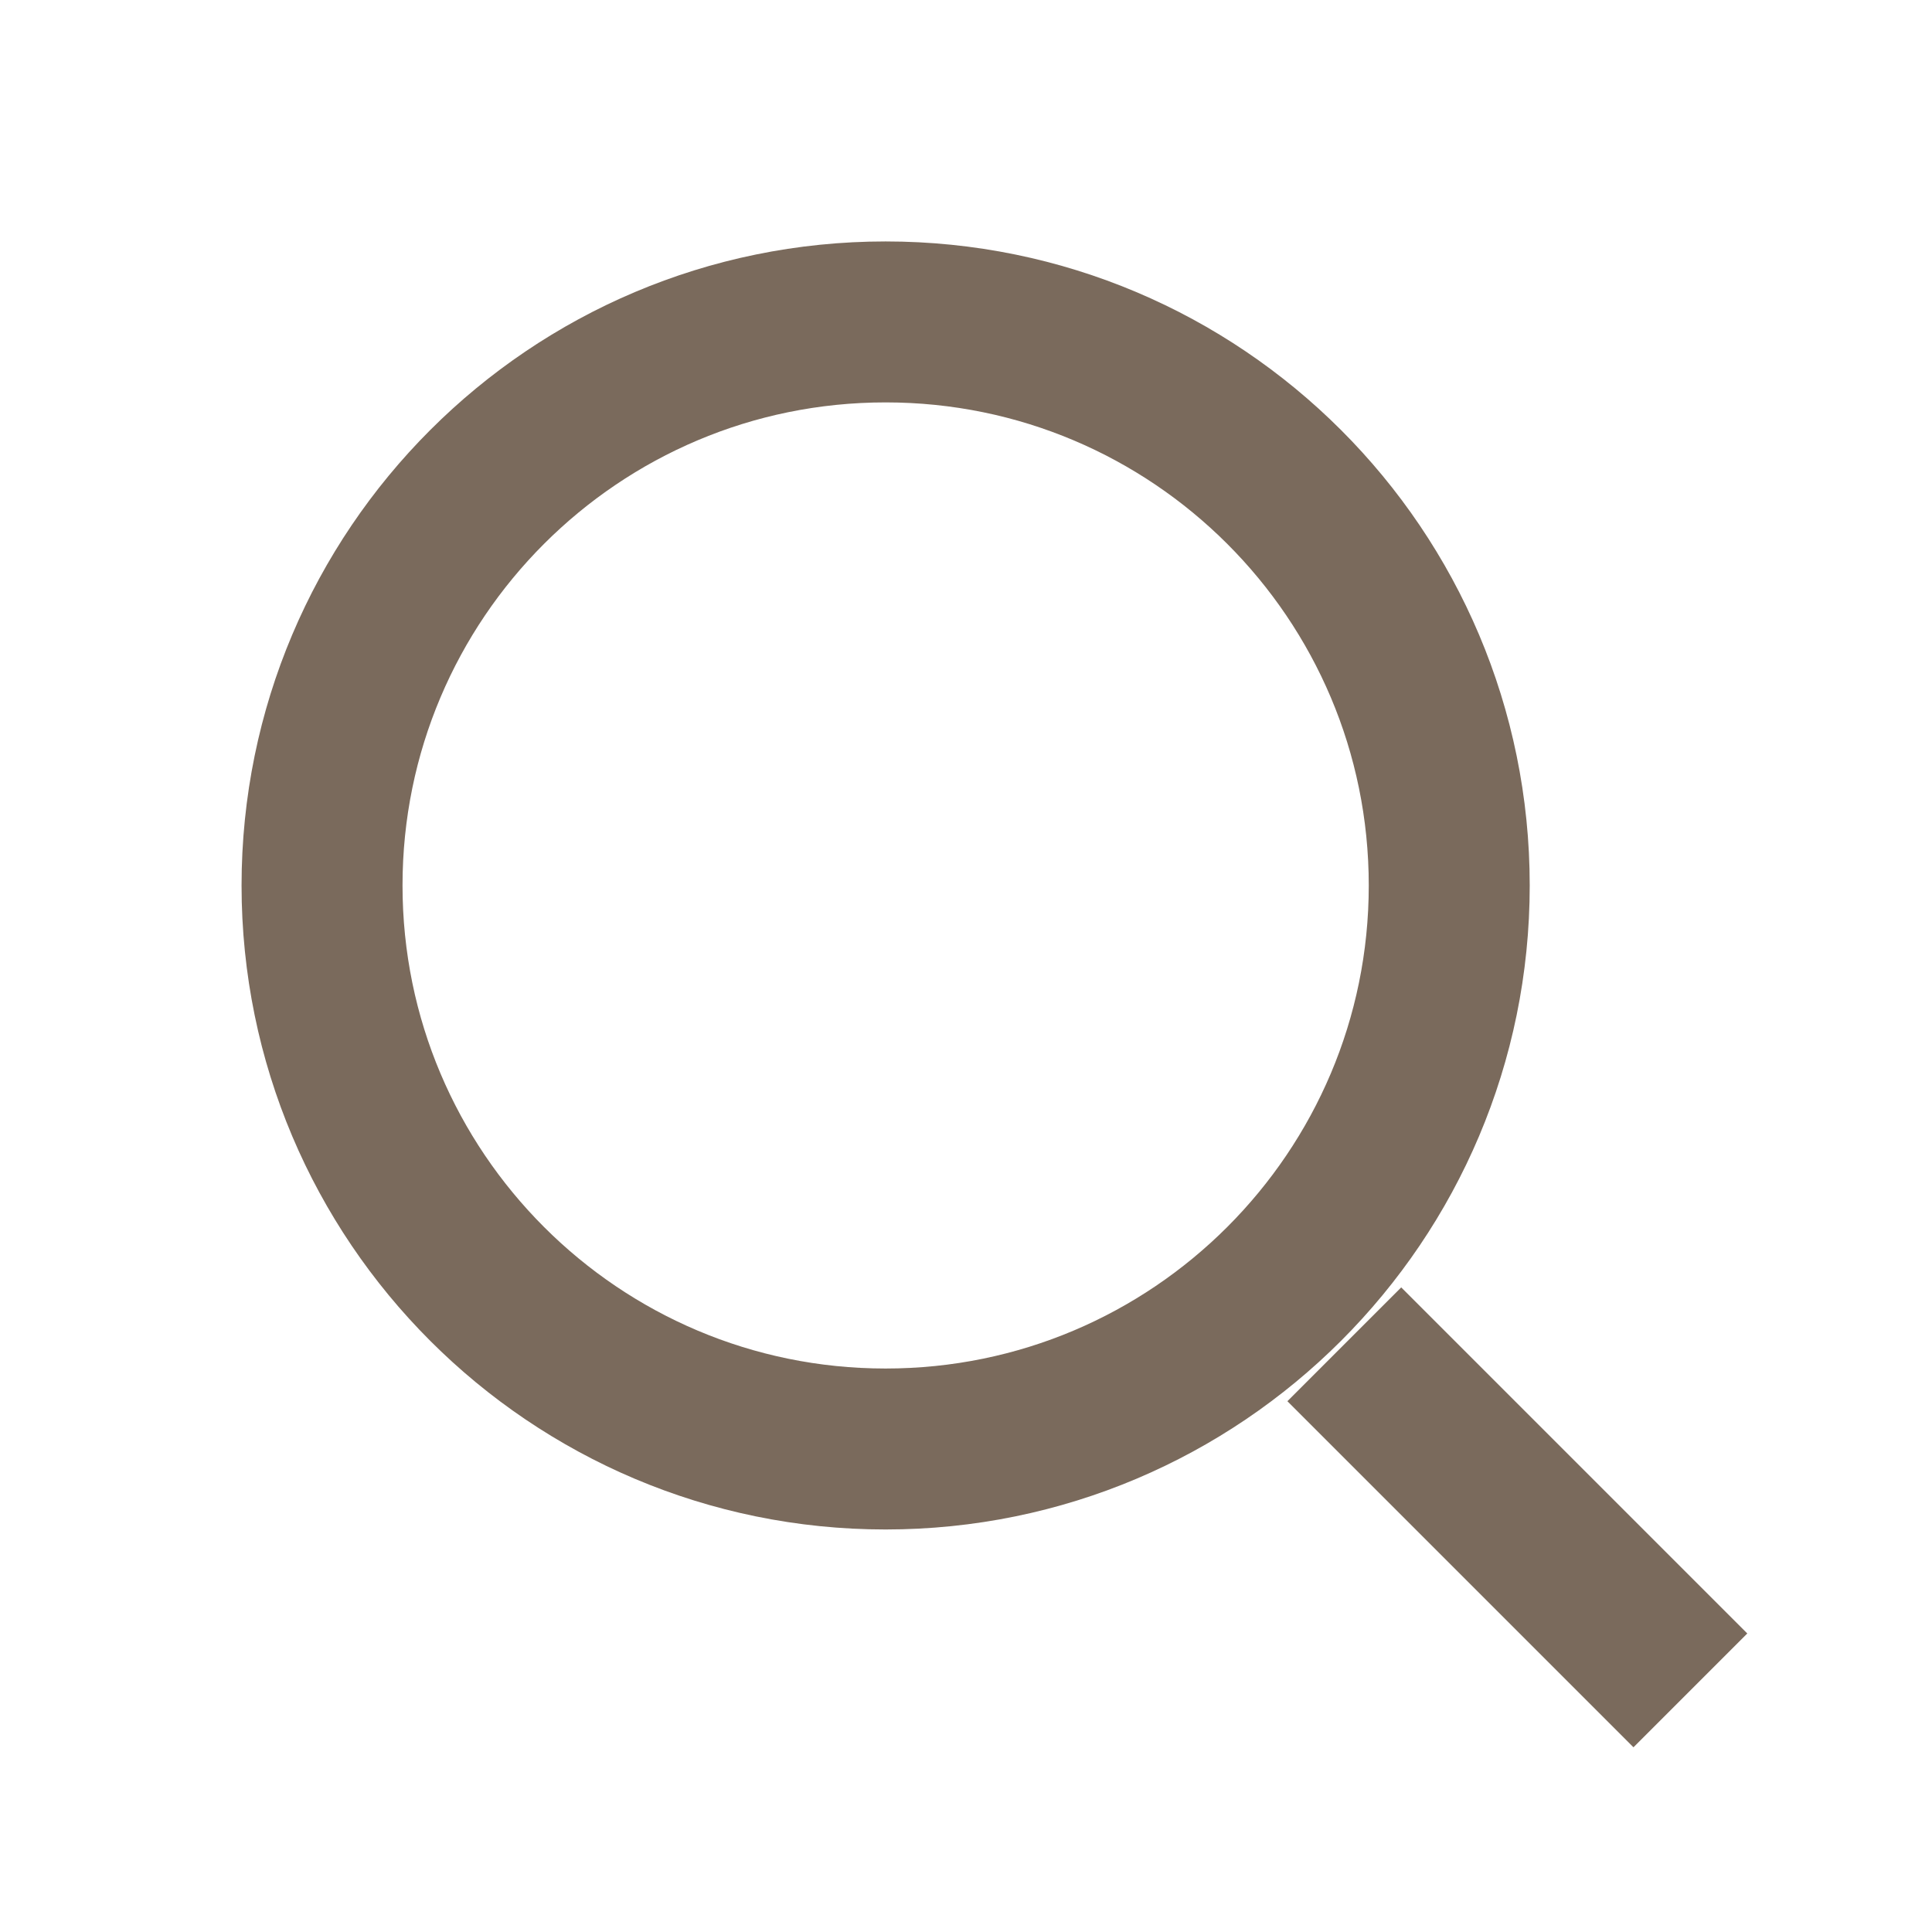
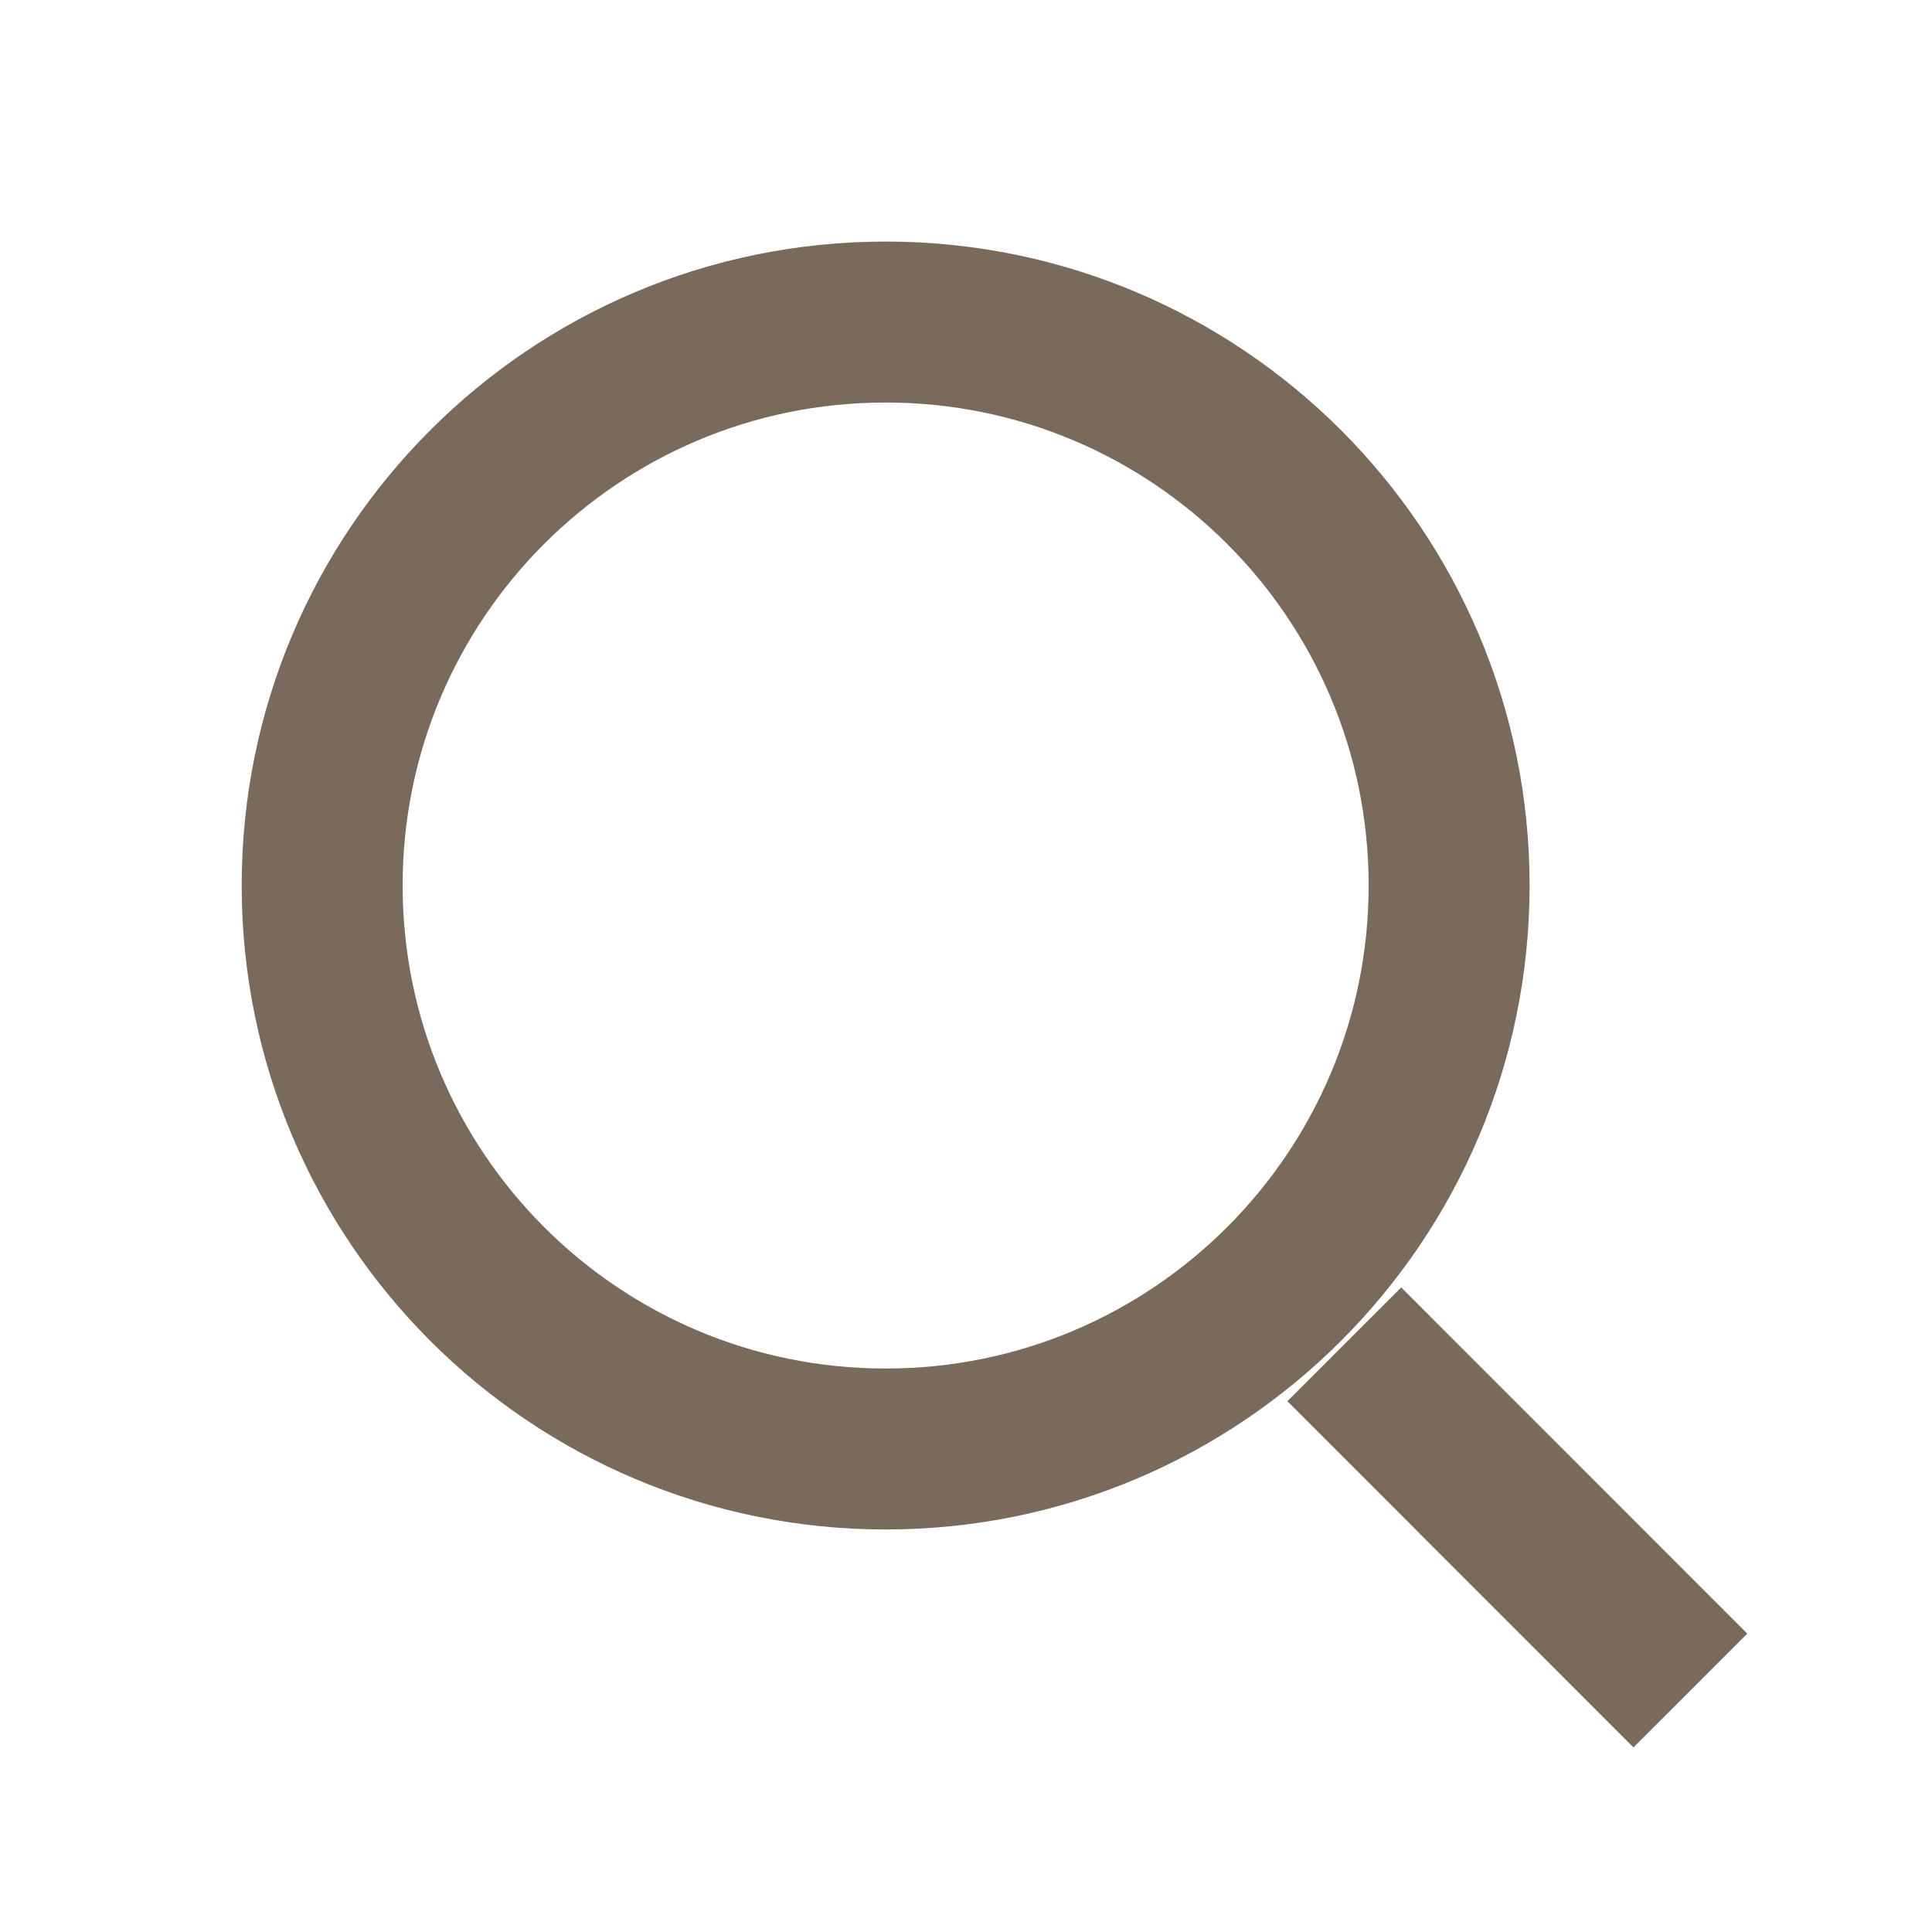
<svg xmlns="http://www.w3.org/2000/svg" preserveAspectRatio="none" overflow="visible" style="display: block;" width="16" height="16" viewBox="0 0 16 16" fill="none">
  <g id="SVG">
-     <path id="Vector" d="M12.002 7.333C12.002 9.91 9.912 12 7.334 12C4.757 12 2.667 9.91 2.667 7.333C2.667 4.755 4.757 2.666 7.334 2.666C9.912 2.666 12.002 4.755 12.002 7.333Z" stroke-width="1.333" stroke="#7A6A5C" />
-     <path id="Vector_2" d="M13.999 13.999L11.133 11.133" stroke-width="1.333" stroke="#7A6A5C" />
+     <path id="Vector" d="M12.001 7.333C12.001 9.911 9.912 12 7.335 12C4.757 12 2.668 9.911 2.668 7.333C2.668 4.756 4.757 2.667 7.335 2.667C9.912 2.667 12.001 4.756 12.001 7.333Z" stroke-width="1.333" stroke="#7A6A5C" />
+     <path id="Vector_2" d="M13.999 14L11.133 11.133" stroke-width="1.333" stroke="#7A6A5C" />
  </g>
</svg>
